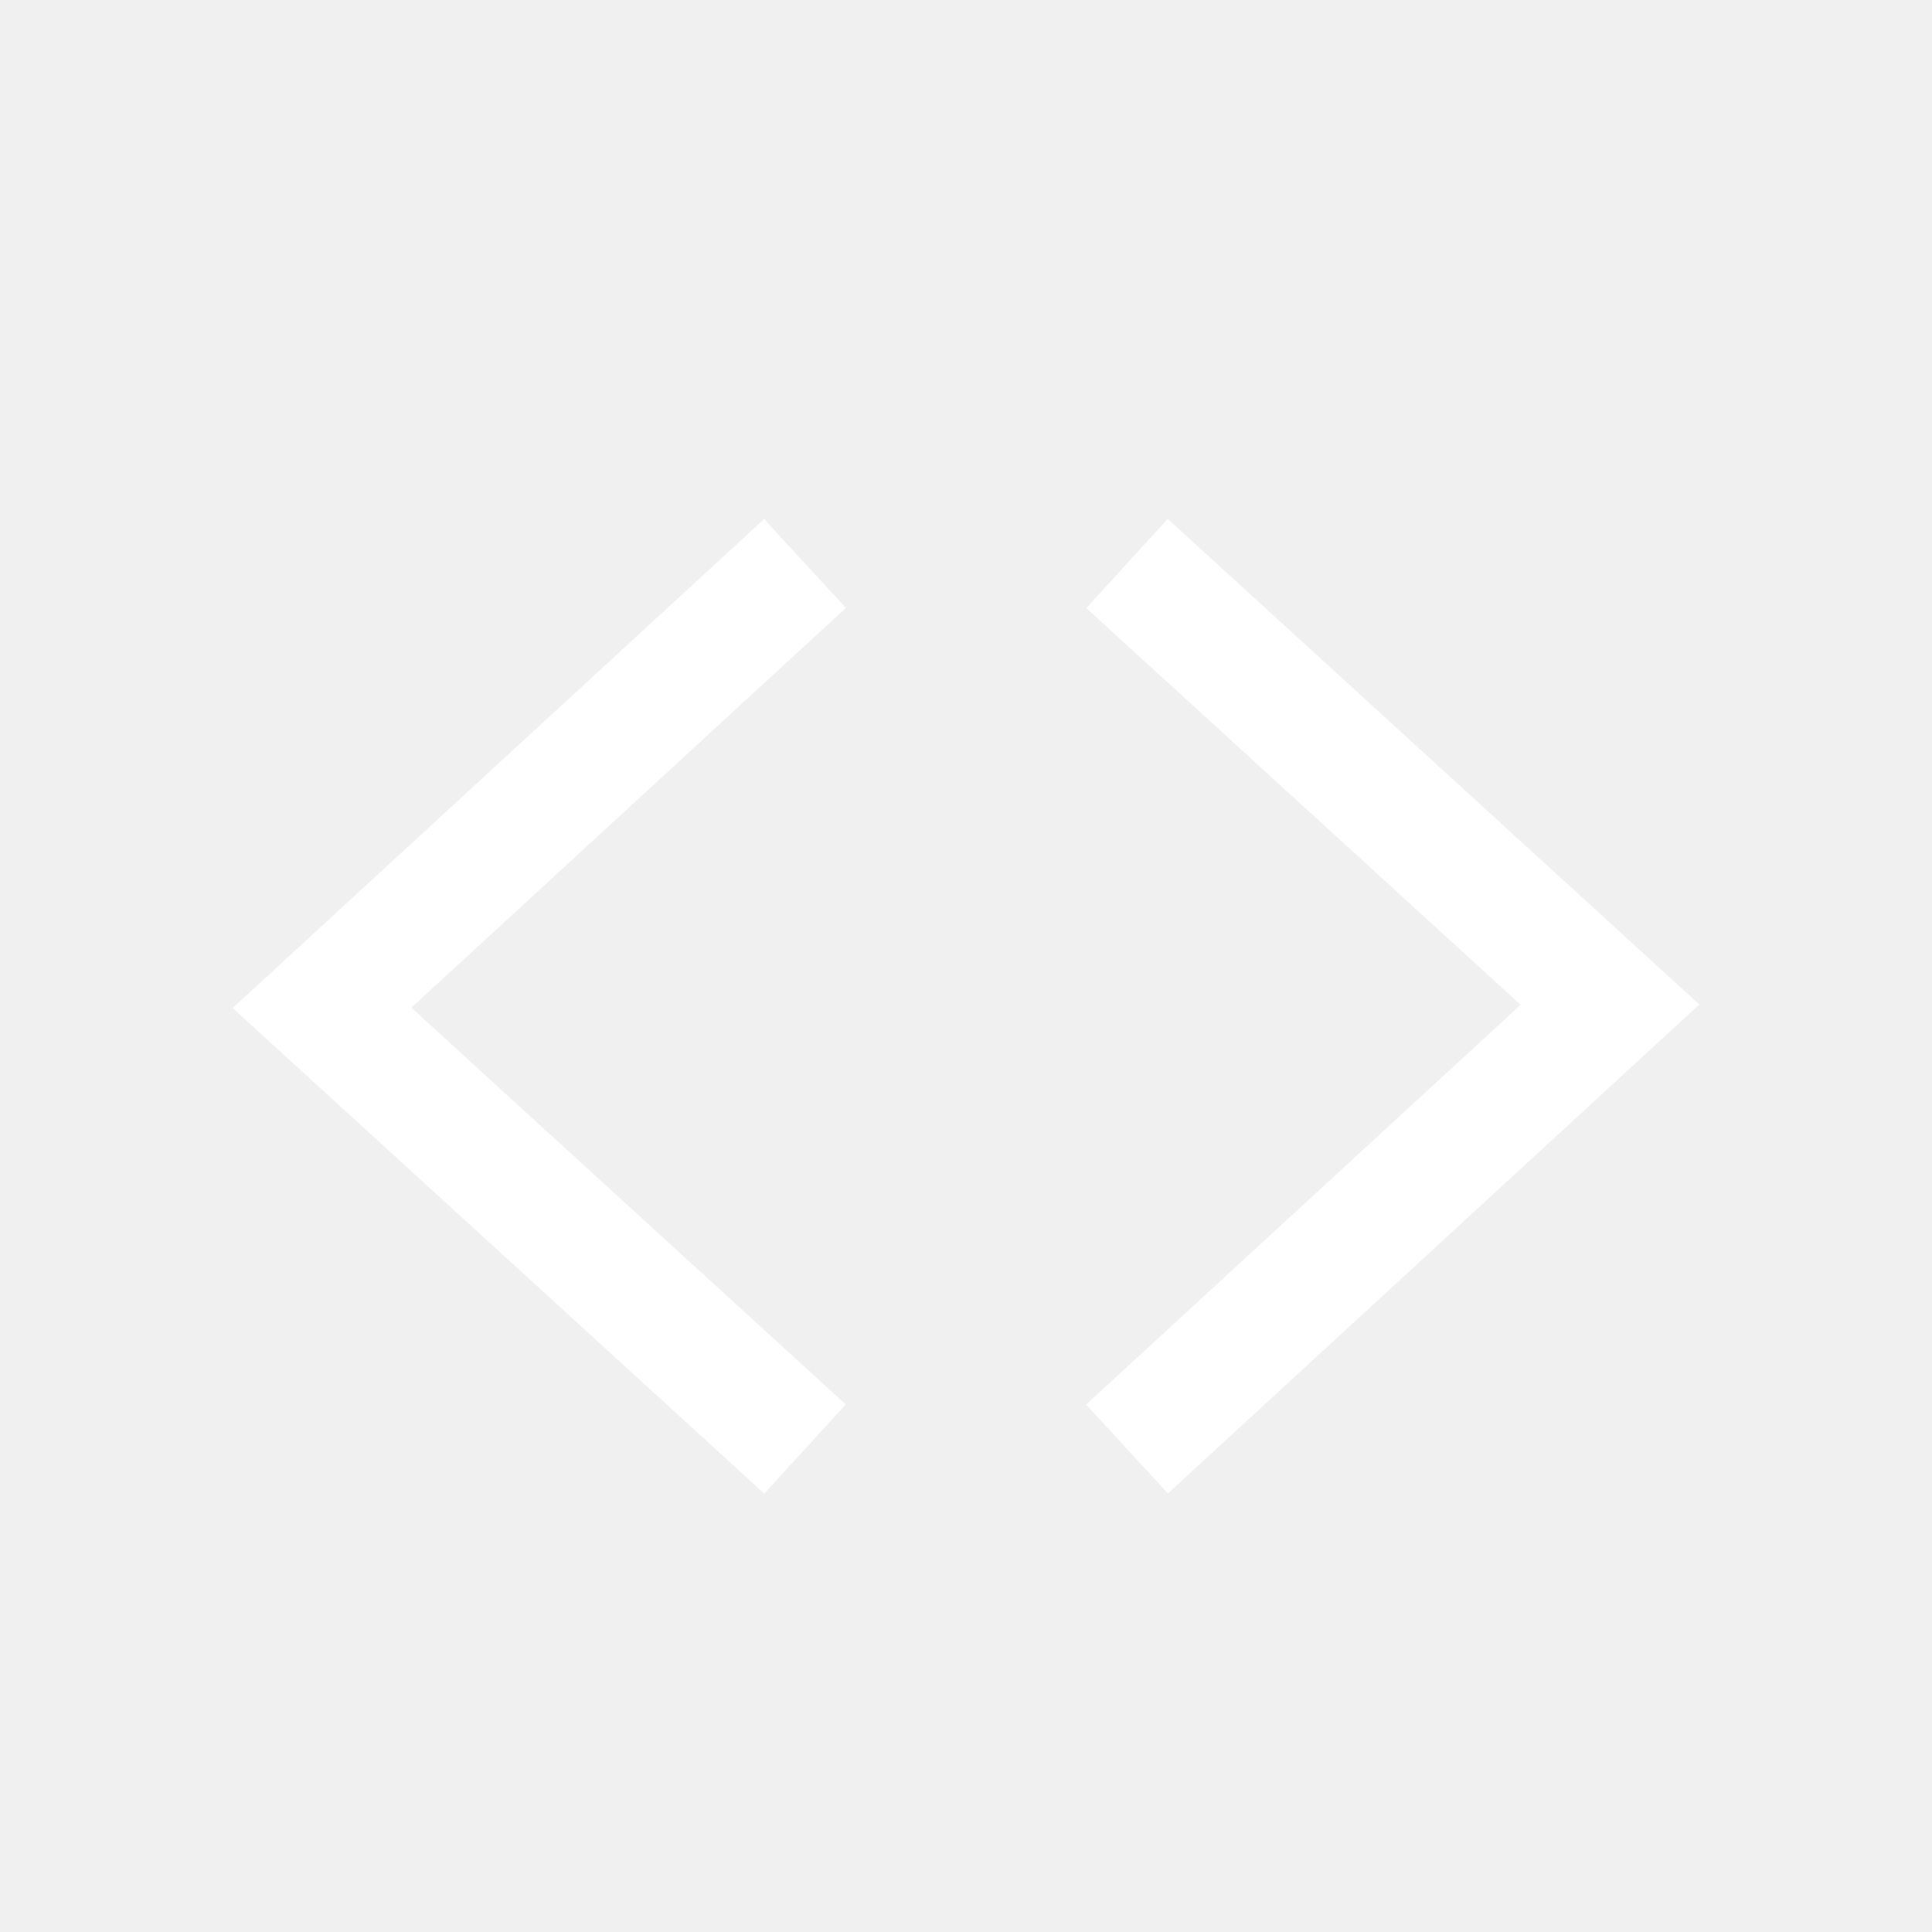
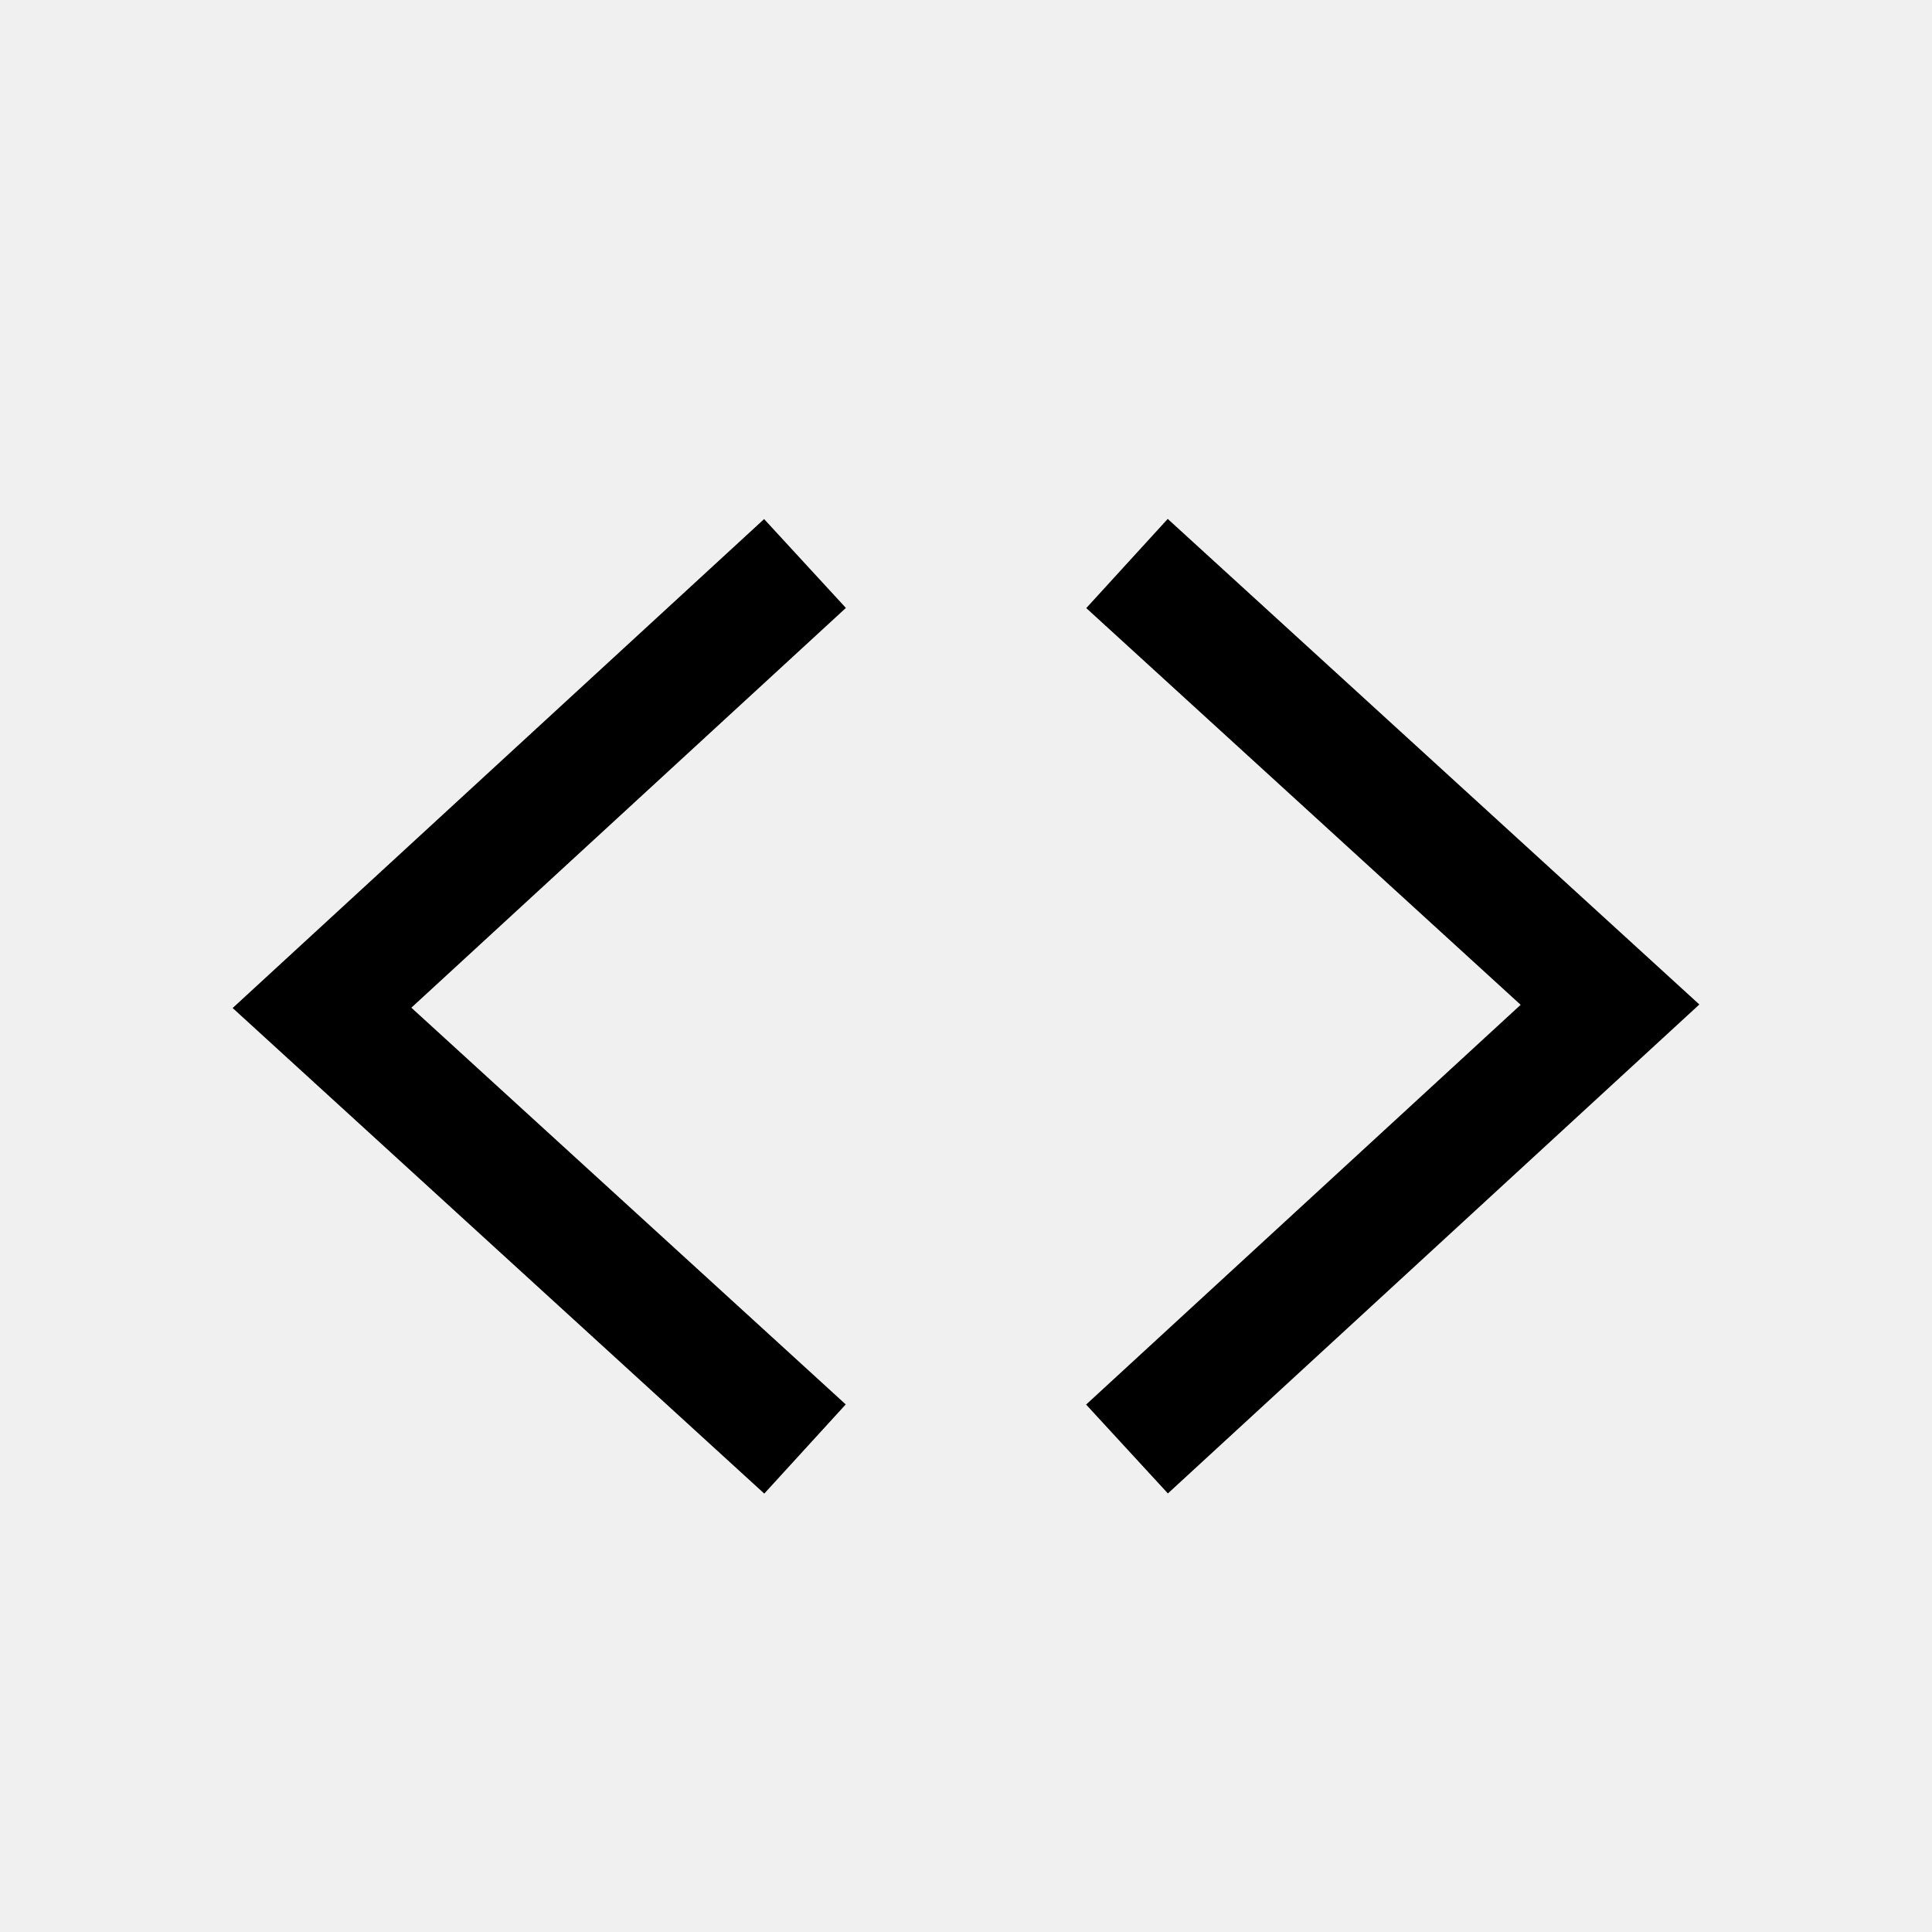
<svg xmlns="http://www.w3.org/2000/svg" width="24" height="24" viewBox="0 0 24 24" fill="none">
-   <path d="M14.506 6.446L13.494 7.554L18.89 12.482L13.492 17.448L14.508 18.552L21.11 12.478L14.506 6.446Z" fill="white" />
-   <path d="M9.494 18.554L10.506 17.446L5.11 12.518L10.508 7.552L9.492 6.448L2.89 12.522L9.494 18.554Z" fill="white" />
+   <path d="M14.506 6.446L13.494 7.554L18.89 12.482L13.492 17.448L14.508 18.552L21.11 12.478L14.506 6.446Z" fill="currentColor" />
+   <path d="M9.494 18.554L10.506 17.446L5.11 12.518L10.508 7.552L9.492 6.448L2.89 12.522L9.494 18.554Z" fill="currentColor" />
</svg>
